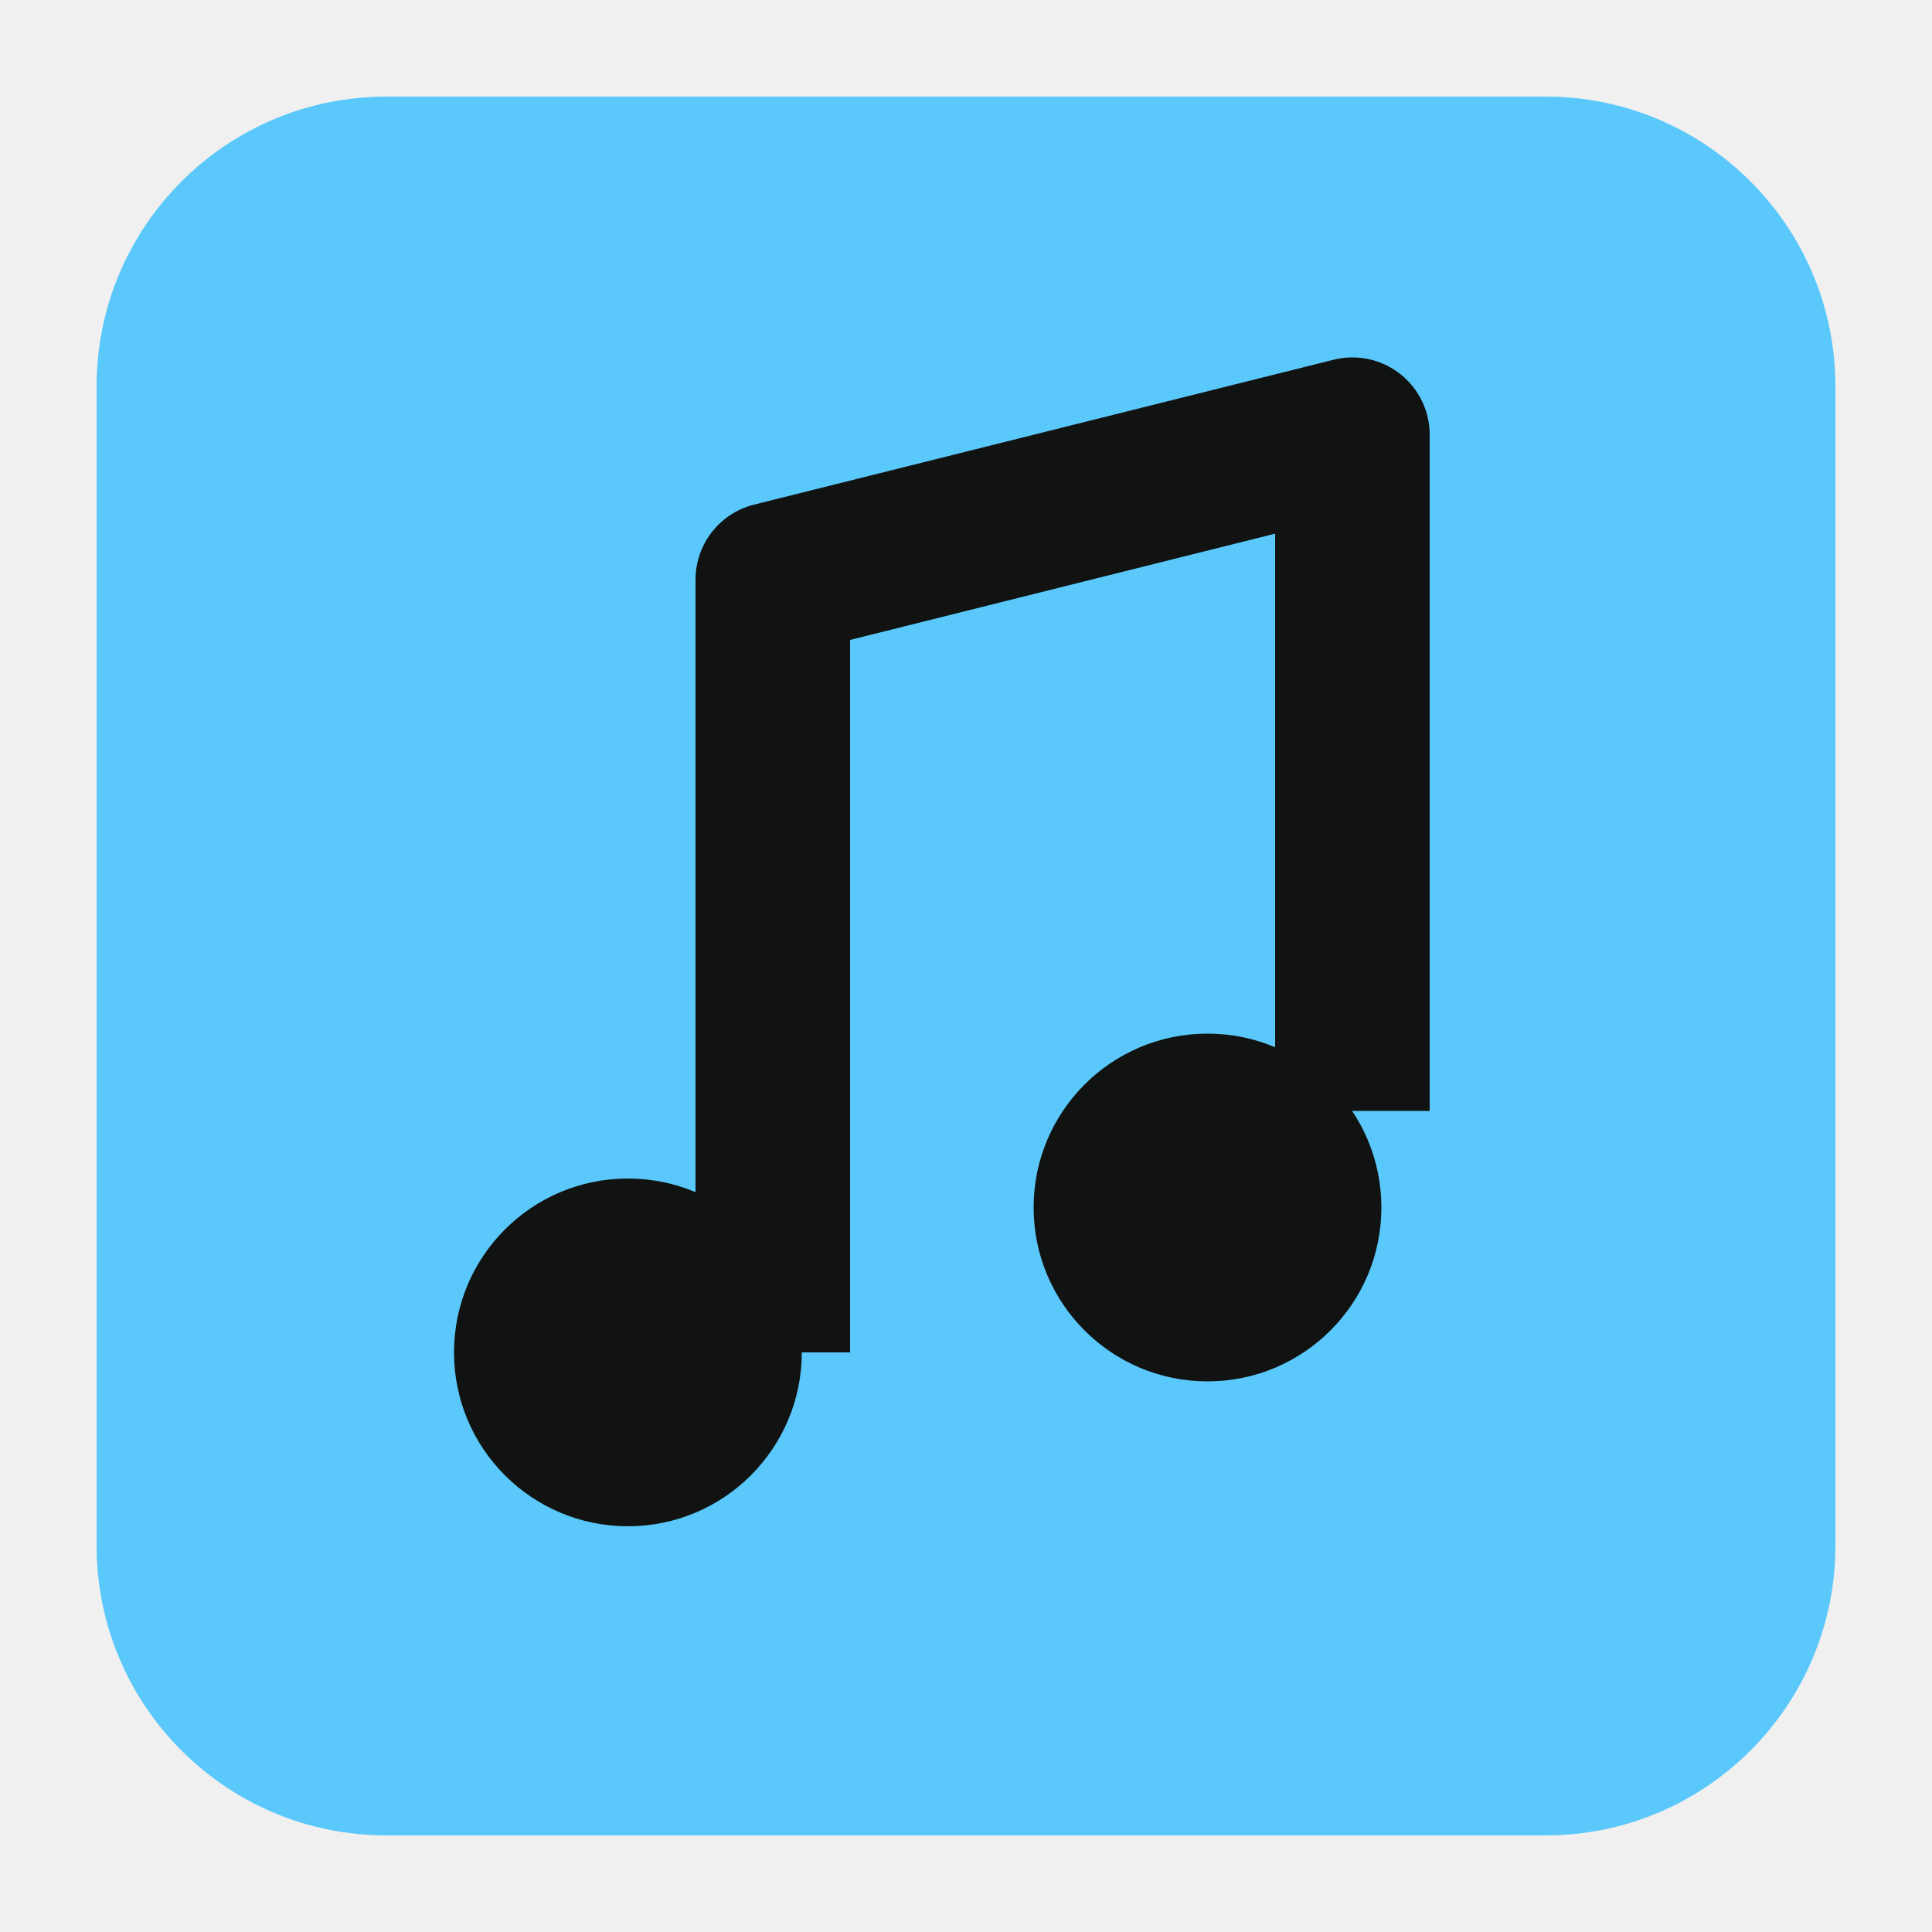
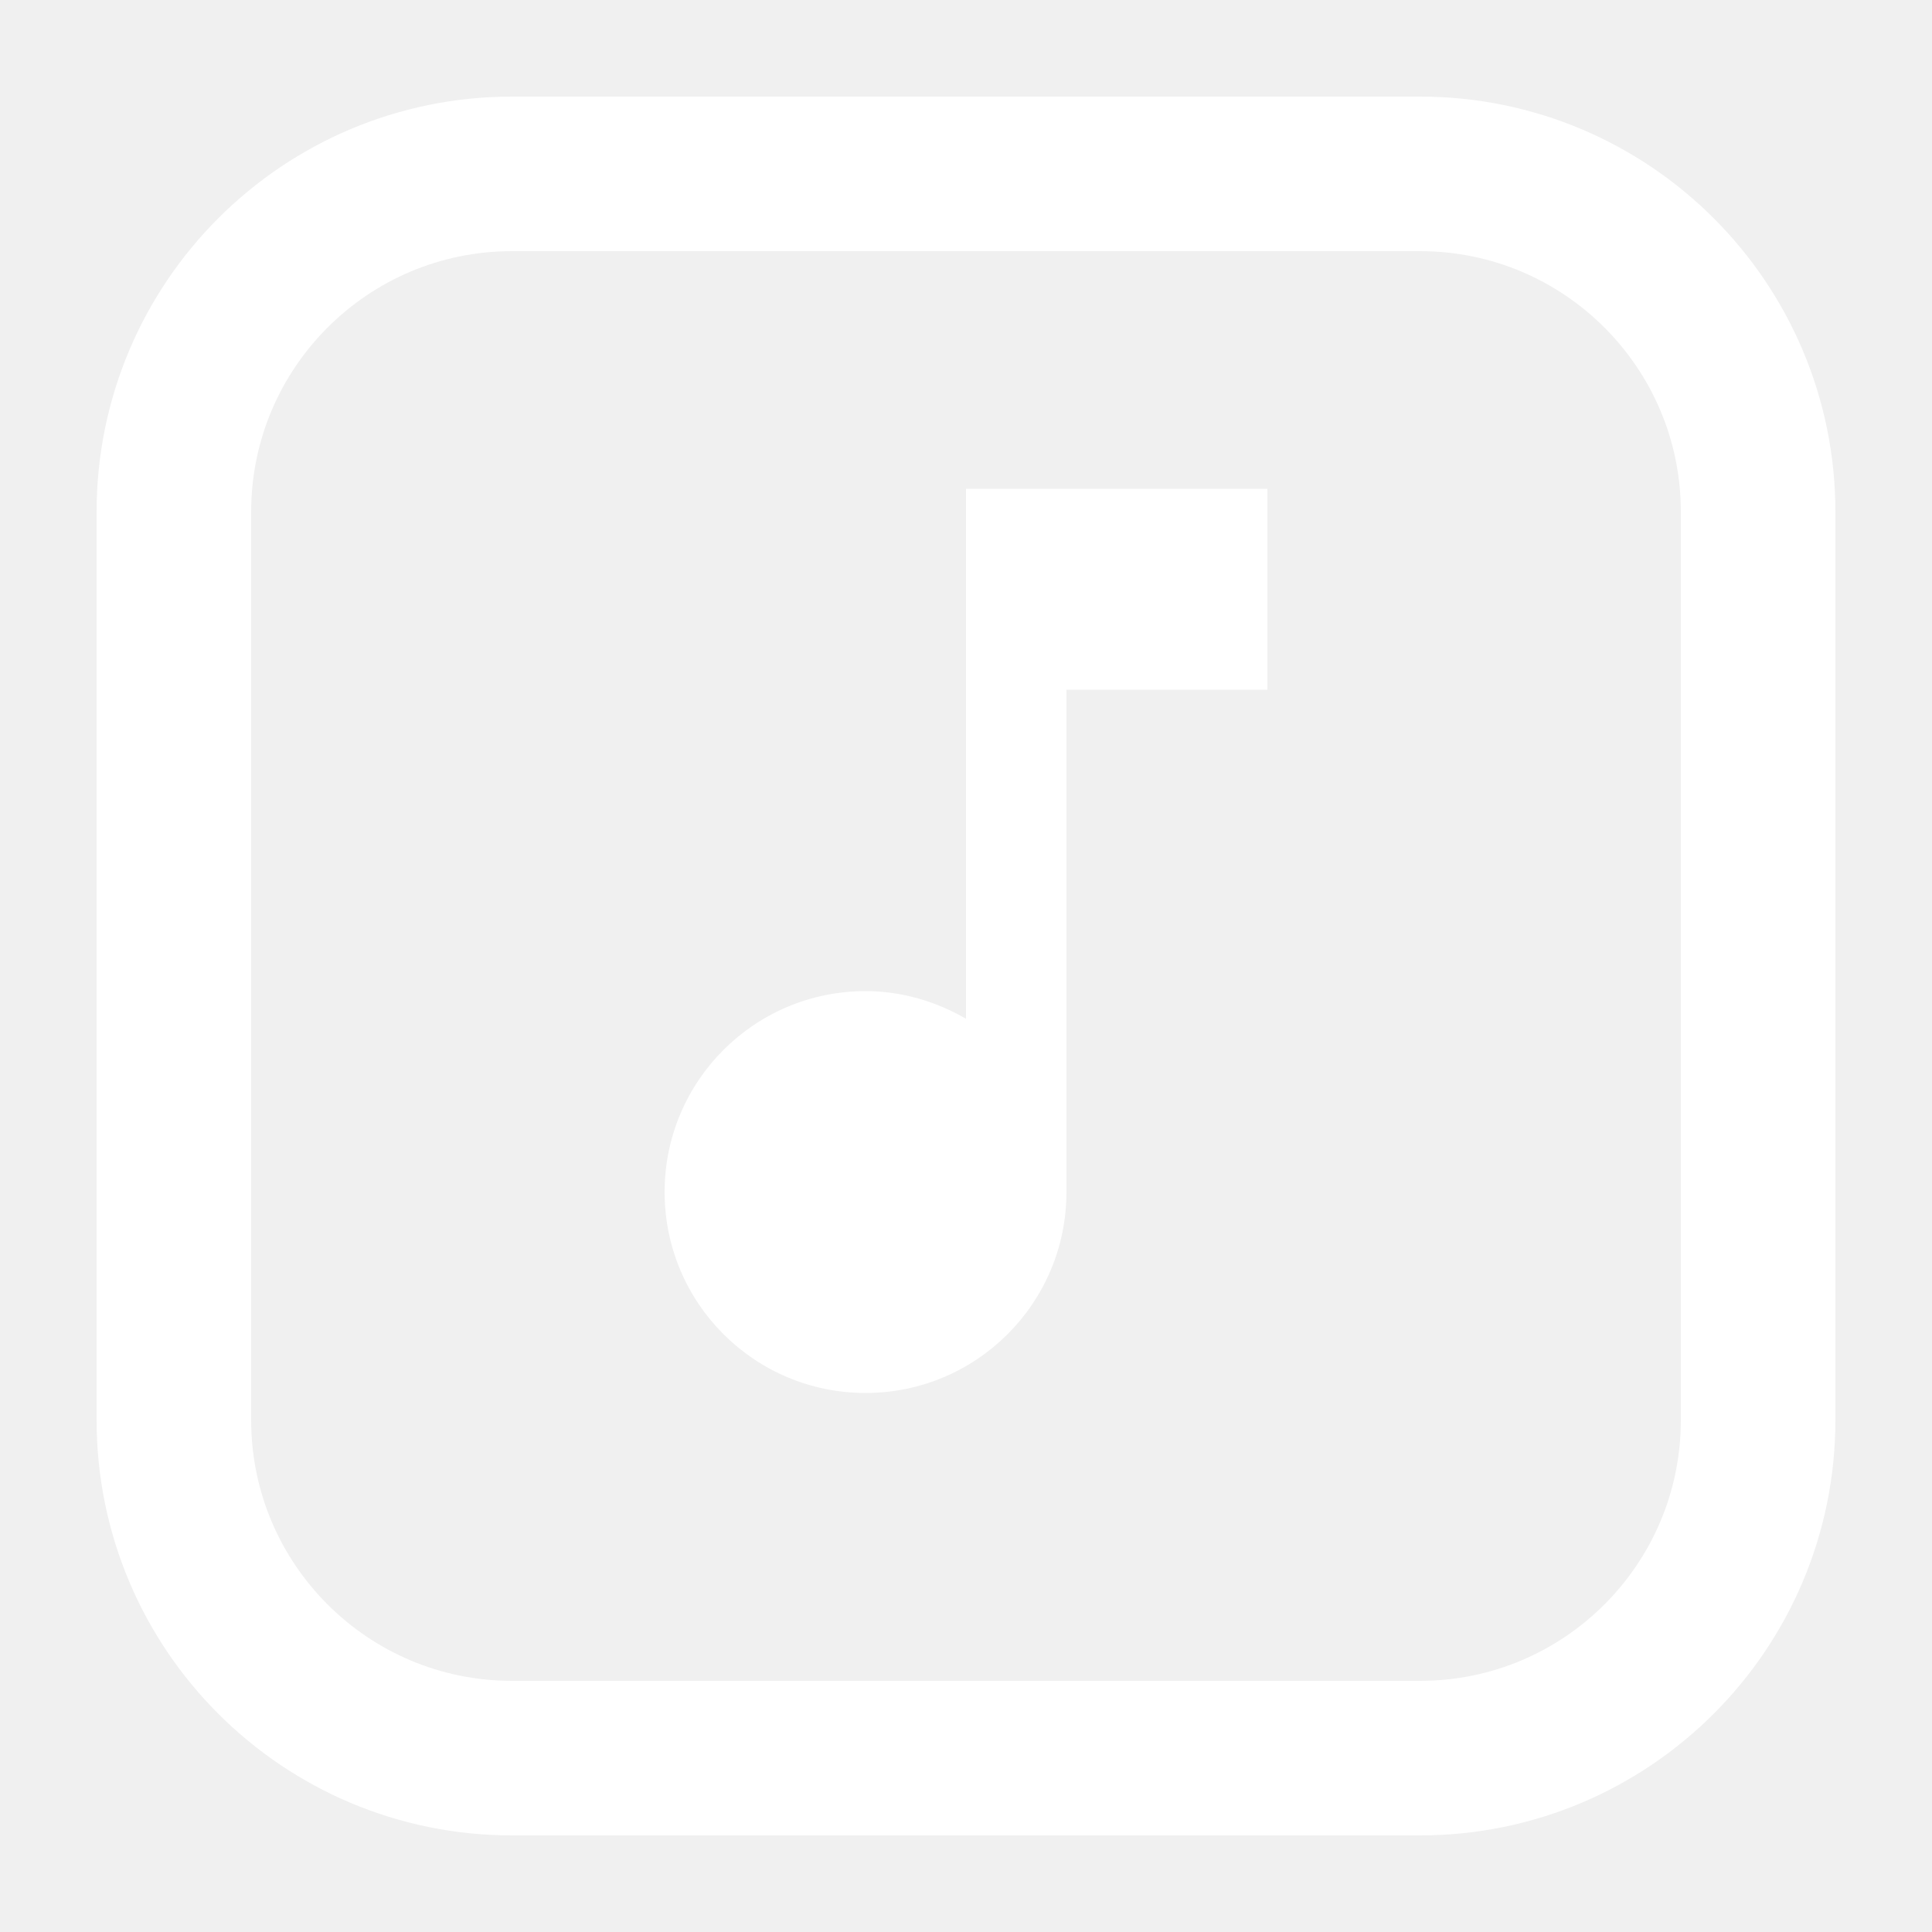
<svg xmlns="http://www.w3.org/2000/svg" width="20" height="20" viewBox="0 0 20 20">
-   <rect x="1" y="1" width="18" height="18" rx="3" fill="#5AC8FA" />
-   <path d="M8 14 V6 l6 -1.5 v7" fill="none" stroke="#101312" stroke-width="1.6" stroke-linejoin="round" />
-   <circle cx="6.5" cy="14" r="1.8" fill="#101312" />
-   <circle cx="12.5" cy="12.5" r="1.8" fill="#101312" />
+   <rect x="1.8" y="1.8" width="16.4" height="16.4" rx="3.5" stroke="#FFFFFF" stroke-width="1.6" stroke-linecap="round" stroke-linejoin="round" fill="none" />
+   <g transform="translate(10 10) scale(0.52) translate(-12 -12.5)">
+     <path d="M12 3v10.55c-.59-.34-1.27-.55-2-.55-2.21 0-4 1.79-4 4s1.79 4 4 4 4-1.79 4-4V7h4V3h-6z" fill="#FFFFFF" />
+   </g>
</svg>
